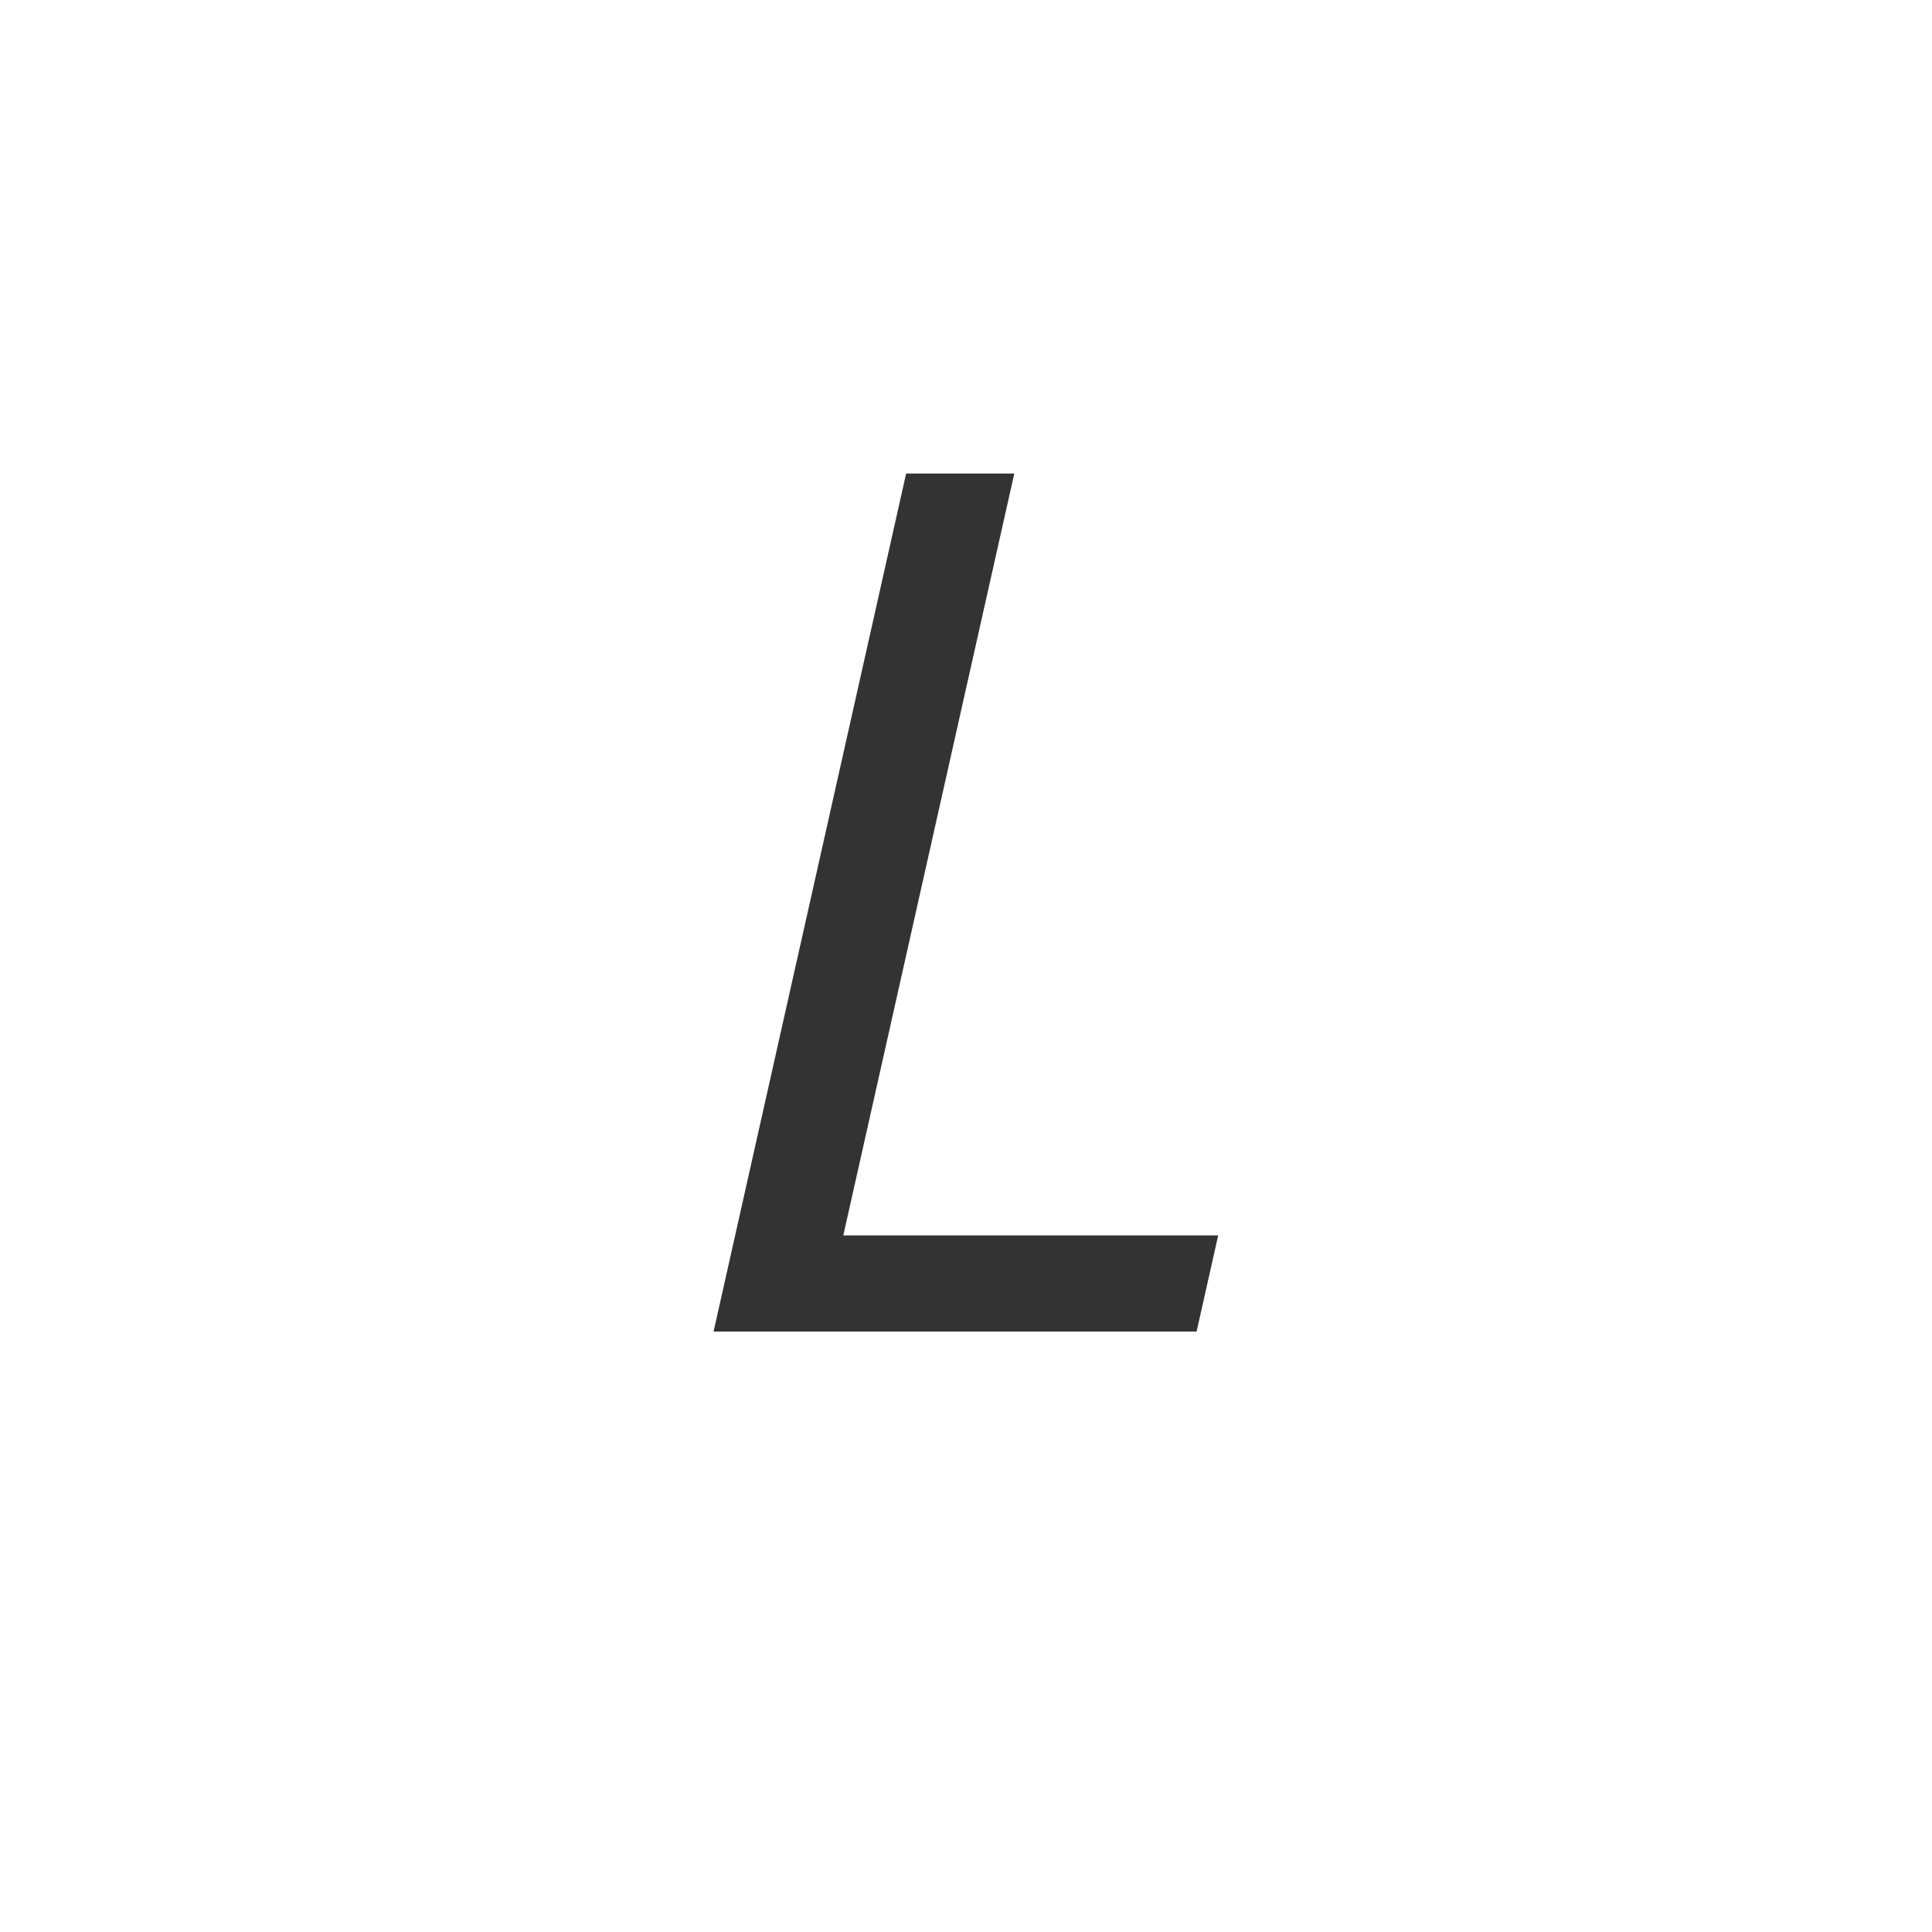
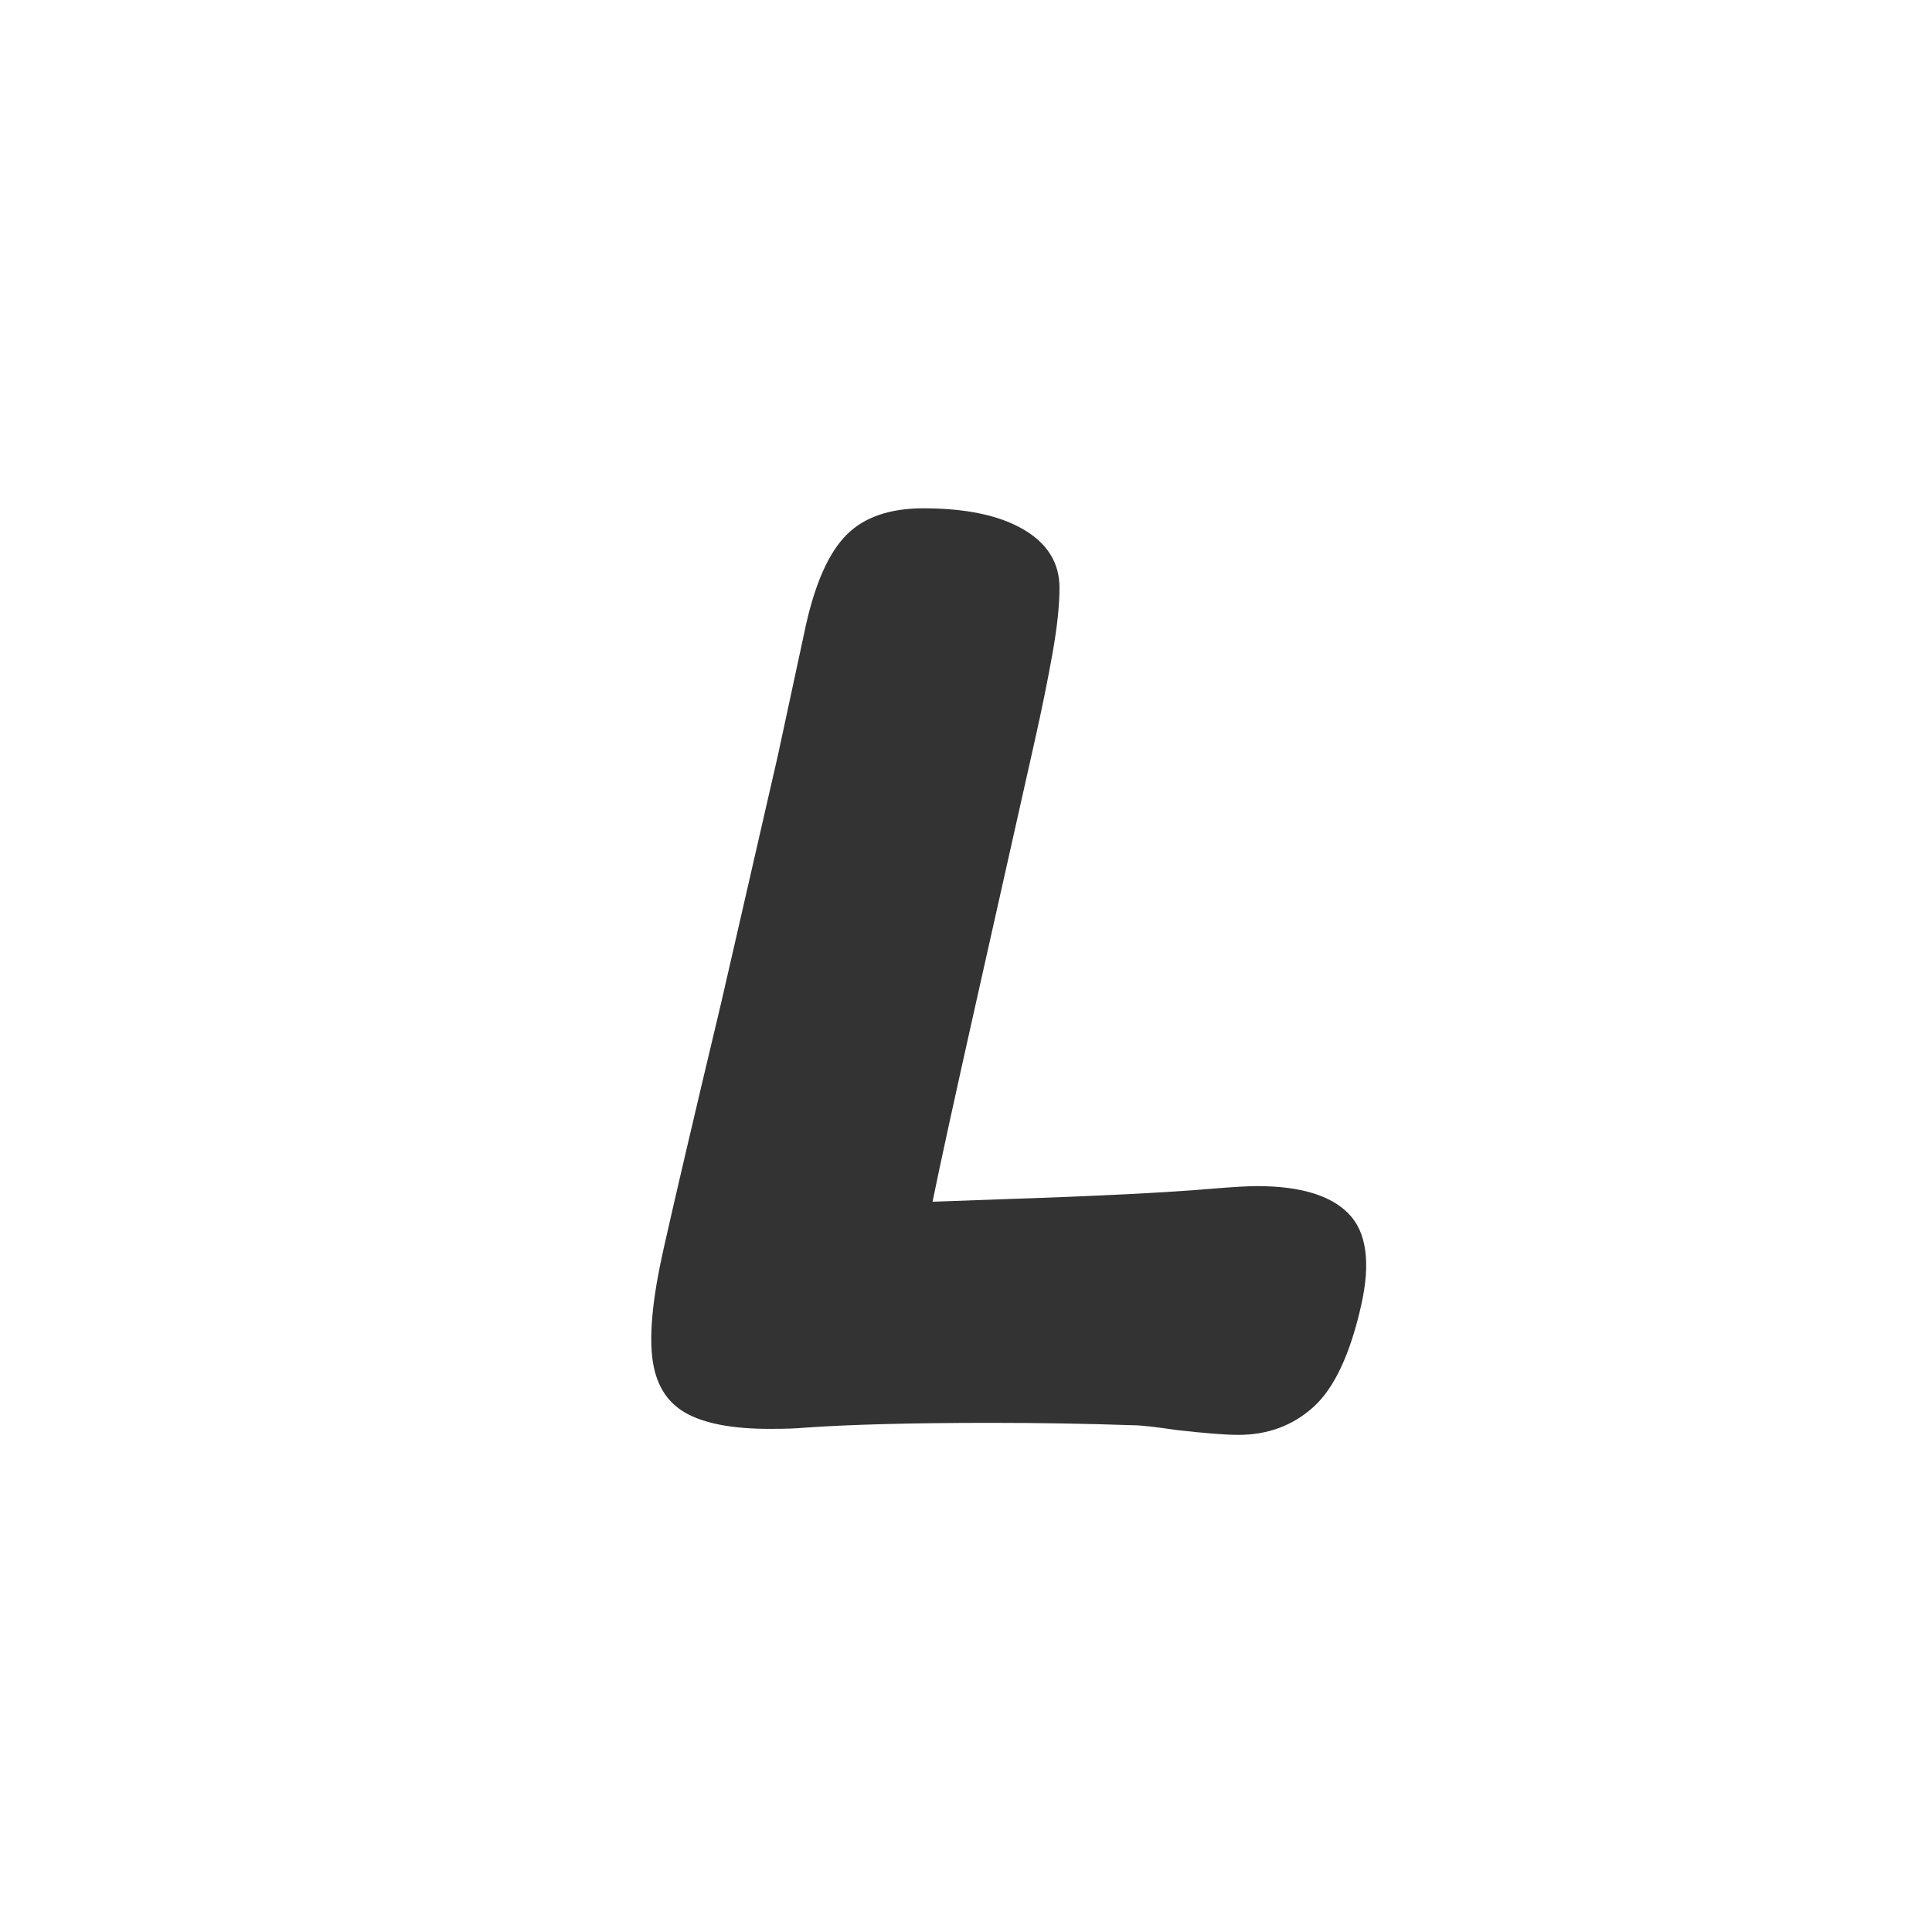
<svg xmlns="http://www.w3.org/2000/svg" width="1000" height="1000" viewBox="0 0 1000 1000">
  <defs>
    <style>
      .cls-1 {
-         font-size: 200px;
        fill: #333;
-         font-family: zihunmengyaxiongti_trial;
+         fill-rule: evenodd;
      }
    </style>
  </defs>
-   <text id="L" class="cls-1" transform="matrix(3.11, 0, -0.698, 3.11, 308.992, 689.196)">L</text>
+   <path id="L" class="cls-1" d="M640.981,742.692q23.005,0,39.047-14.618,16.023-14.623,24.544-52.563,7.394-32.964-6.5-47.276t-47.487-14.307q-6.852,0-22.051,1.245-35.544,3.118-111.357,5.6l-34.492,1.244q6.072-29.857,22.124-101.393l22.049-98.283,8.931-39.811q5.16-23.006,8.9-43.854t3.7-34.524q-0.034-19.274-18.736-30.169-18.714-10.875-51.675-10.885-26.127,0-39.771,13.684t-21.041,46.654l-14.588,67.8-29.23,127.519q-21.071,88.335-29.99,128.141-8.1,36.082-5.717,55.984t16.977,28.3q14.591,8.4,43.836,8.4,11.81,0,18.179-.622,35.39-2.493,96.353-2.488,37.935,0,73.744,1.244,5.6,0,22.458,2.488,21.837,2.48,31.788,2.489h0Z" />
</svg>
